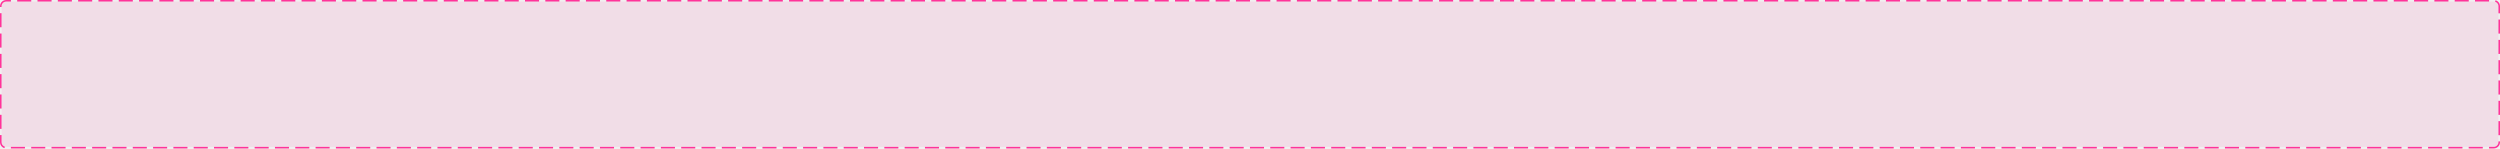
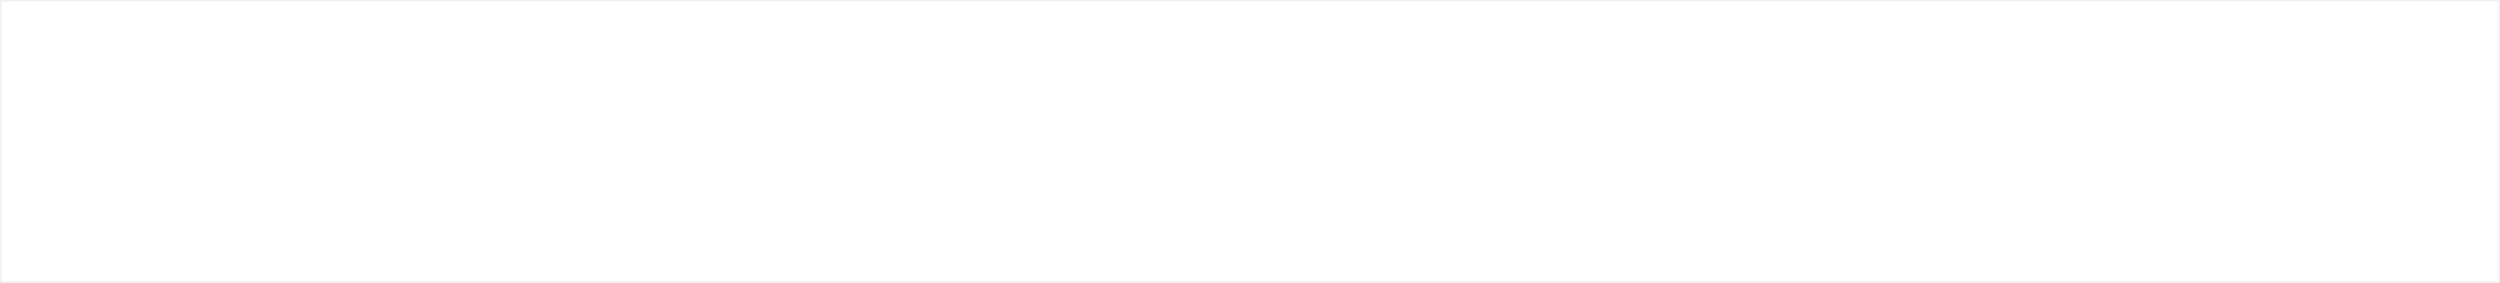
- <svg xmlns="http://www.w3.org/2000/svg" version="1.1" width="1600px" height="95px">
-   <g transform="matrix(1 0 0 1 -380 -304 )">
-     <path d="M 381 308  A 3 3 0 0 1 384 305 L 1976 305  A 3 3 0 0 1 1979 308 L 1979 395  A 3 3 0 0 1 1976 398 L 384 398  A 3 3 0 0 1 381 395 L 381 308  Z " fill-rule="nonzero" fill="#ff3399" stroke="none" fill-opacity="0.098" />
-     <path d="M 380.5 308  A 3.5 3.5 0 0 1 384 304.5 L 1976 304.5  A 3.5 3.5 0 0 1 1979.5 308 L 1979.5 395  A 3.5 3.5 0 0 1 1976 398.5 L 384 398.5  A 3.5 3.5 0 0 1 380.5 395 L 380.5 308  Z " stroke-width="1" stroke-dasharray="9,4" stroke="#ff3399" fill="none" stroke-dashoffset="0.5" />
+ <svg xmlns="http://www.w3.org/2000/svg" version="1.1" width="1600px" height="181px">
+   <g transform="matrix(1 0 0 1 -380 -399 )">
+     <path d="M 381 400  L 1979 400  L 1979 579  L 381 579  L 381 400  Z " fill-rule="nonzero" fill="#ffffff" stroke="none" />
  </g>
</svg>
